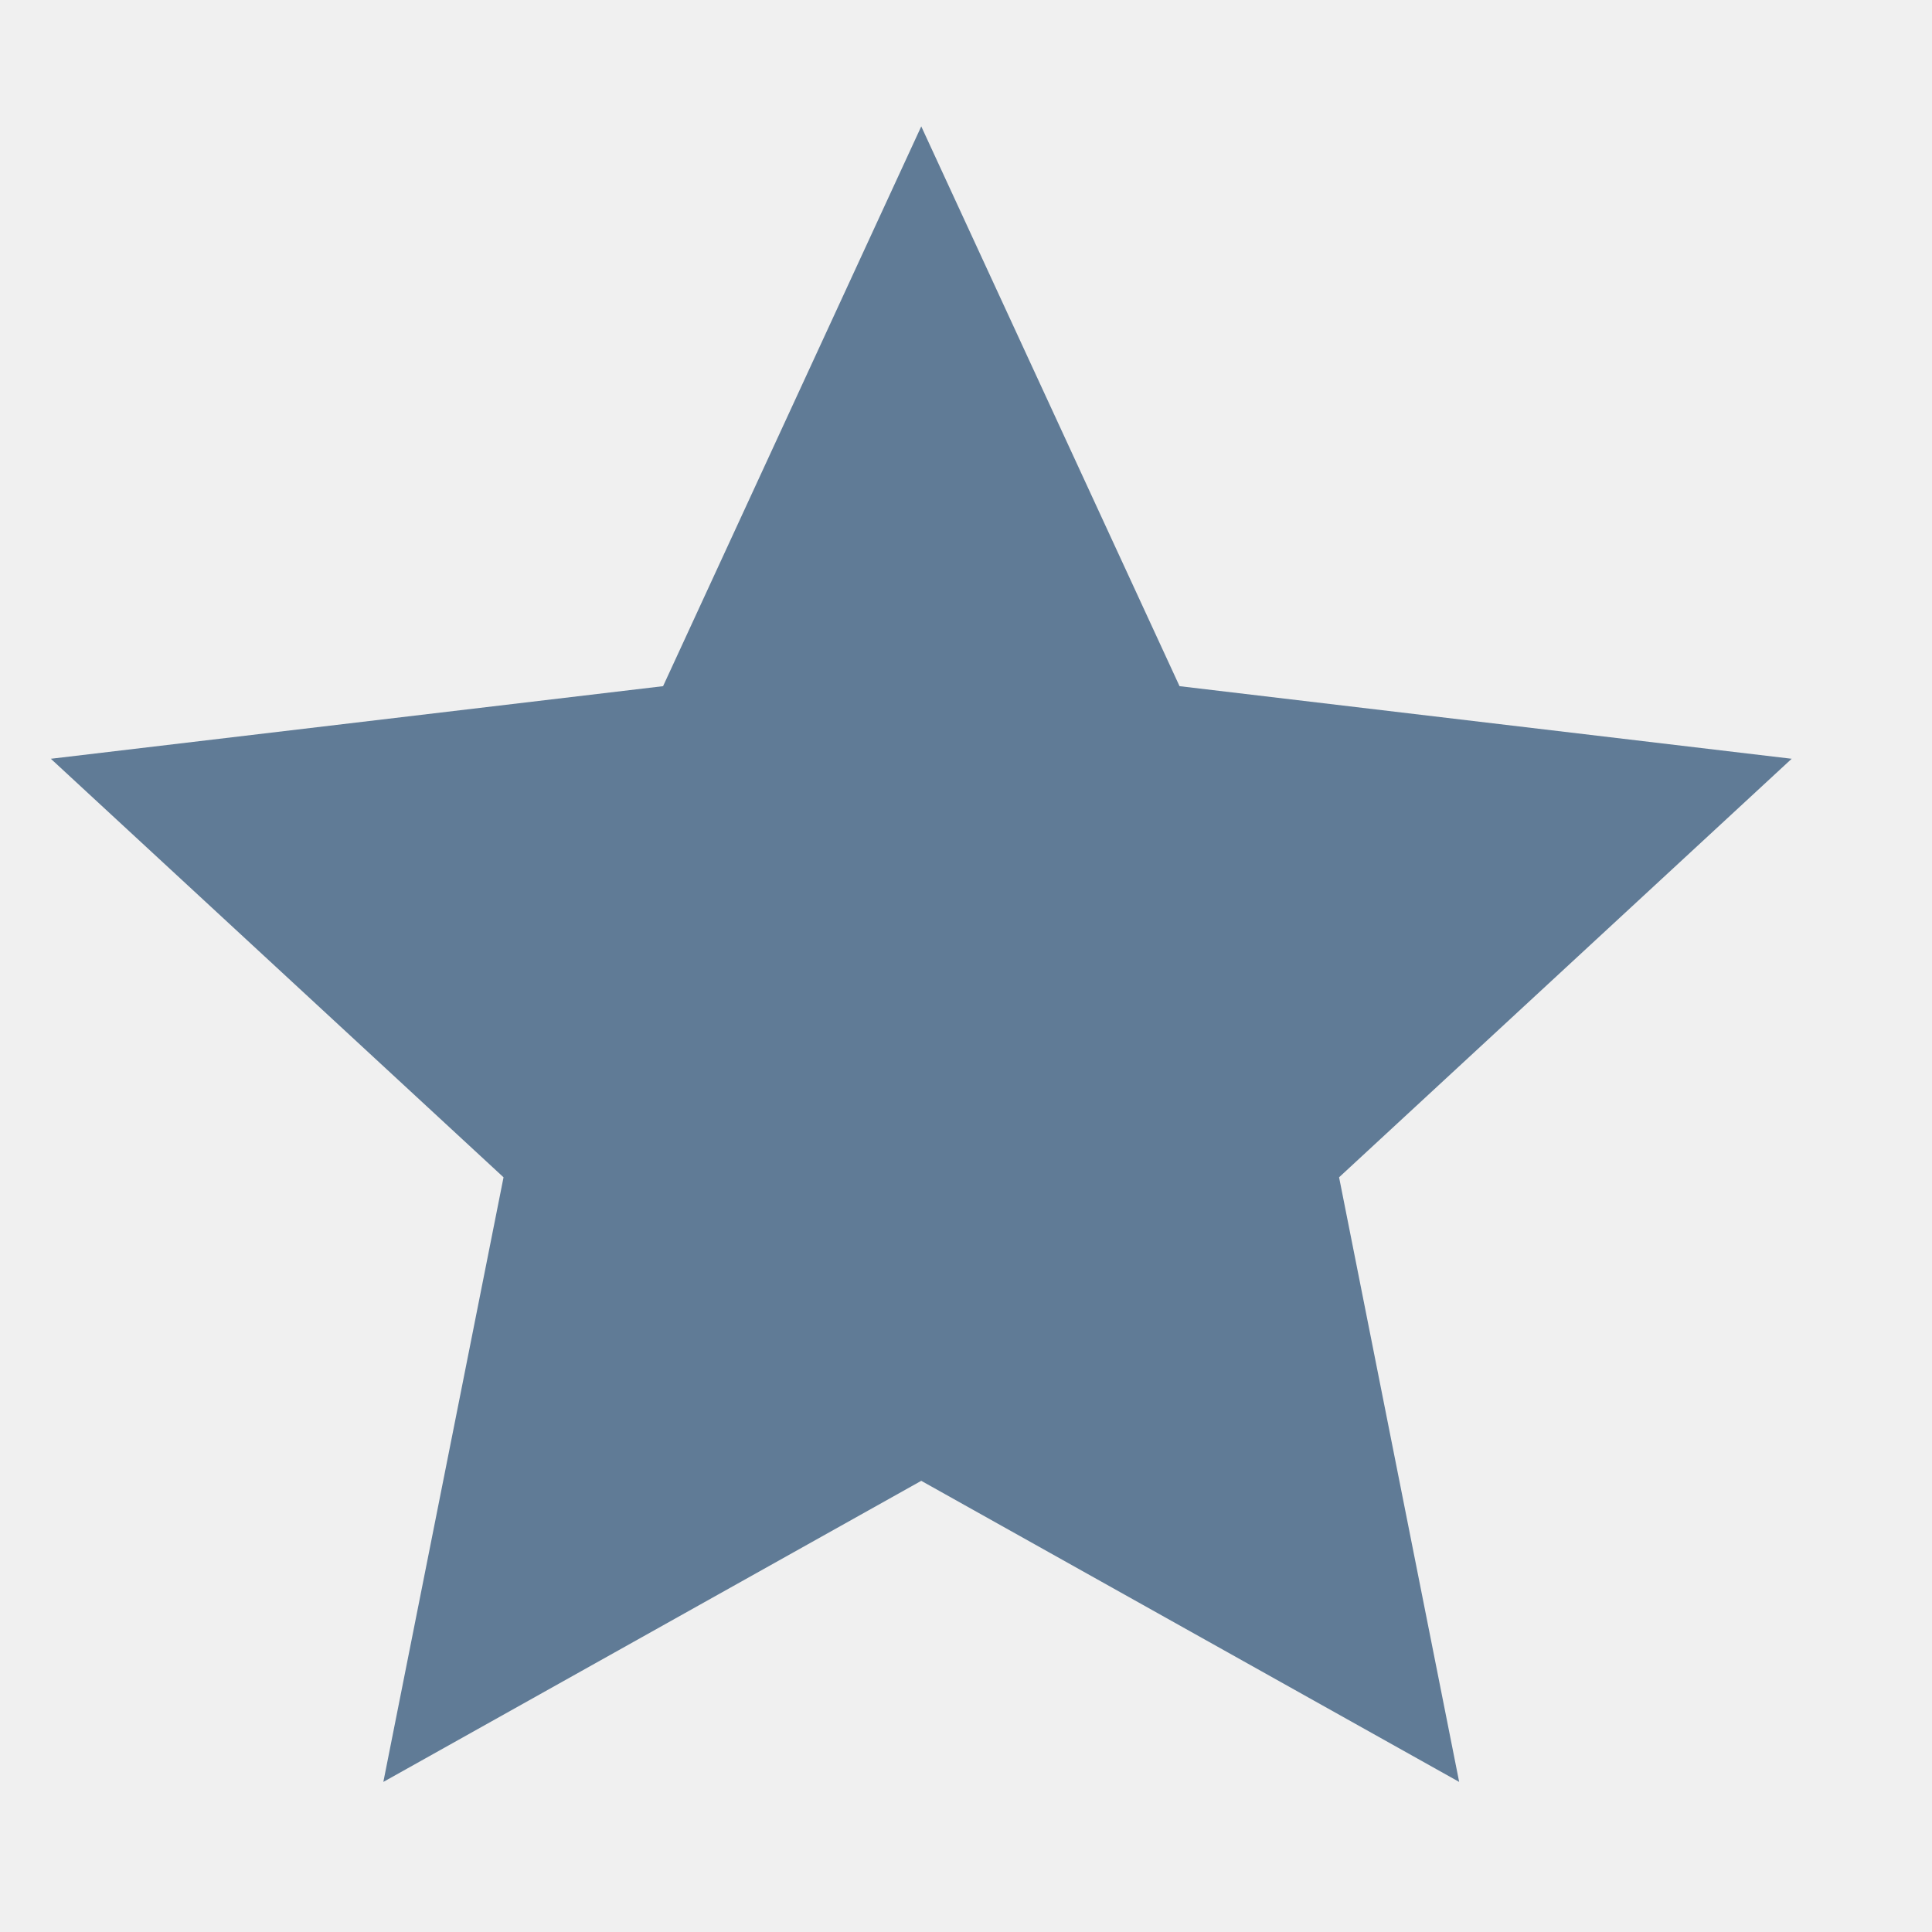
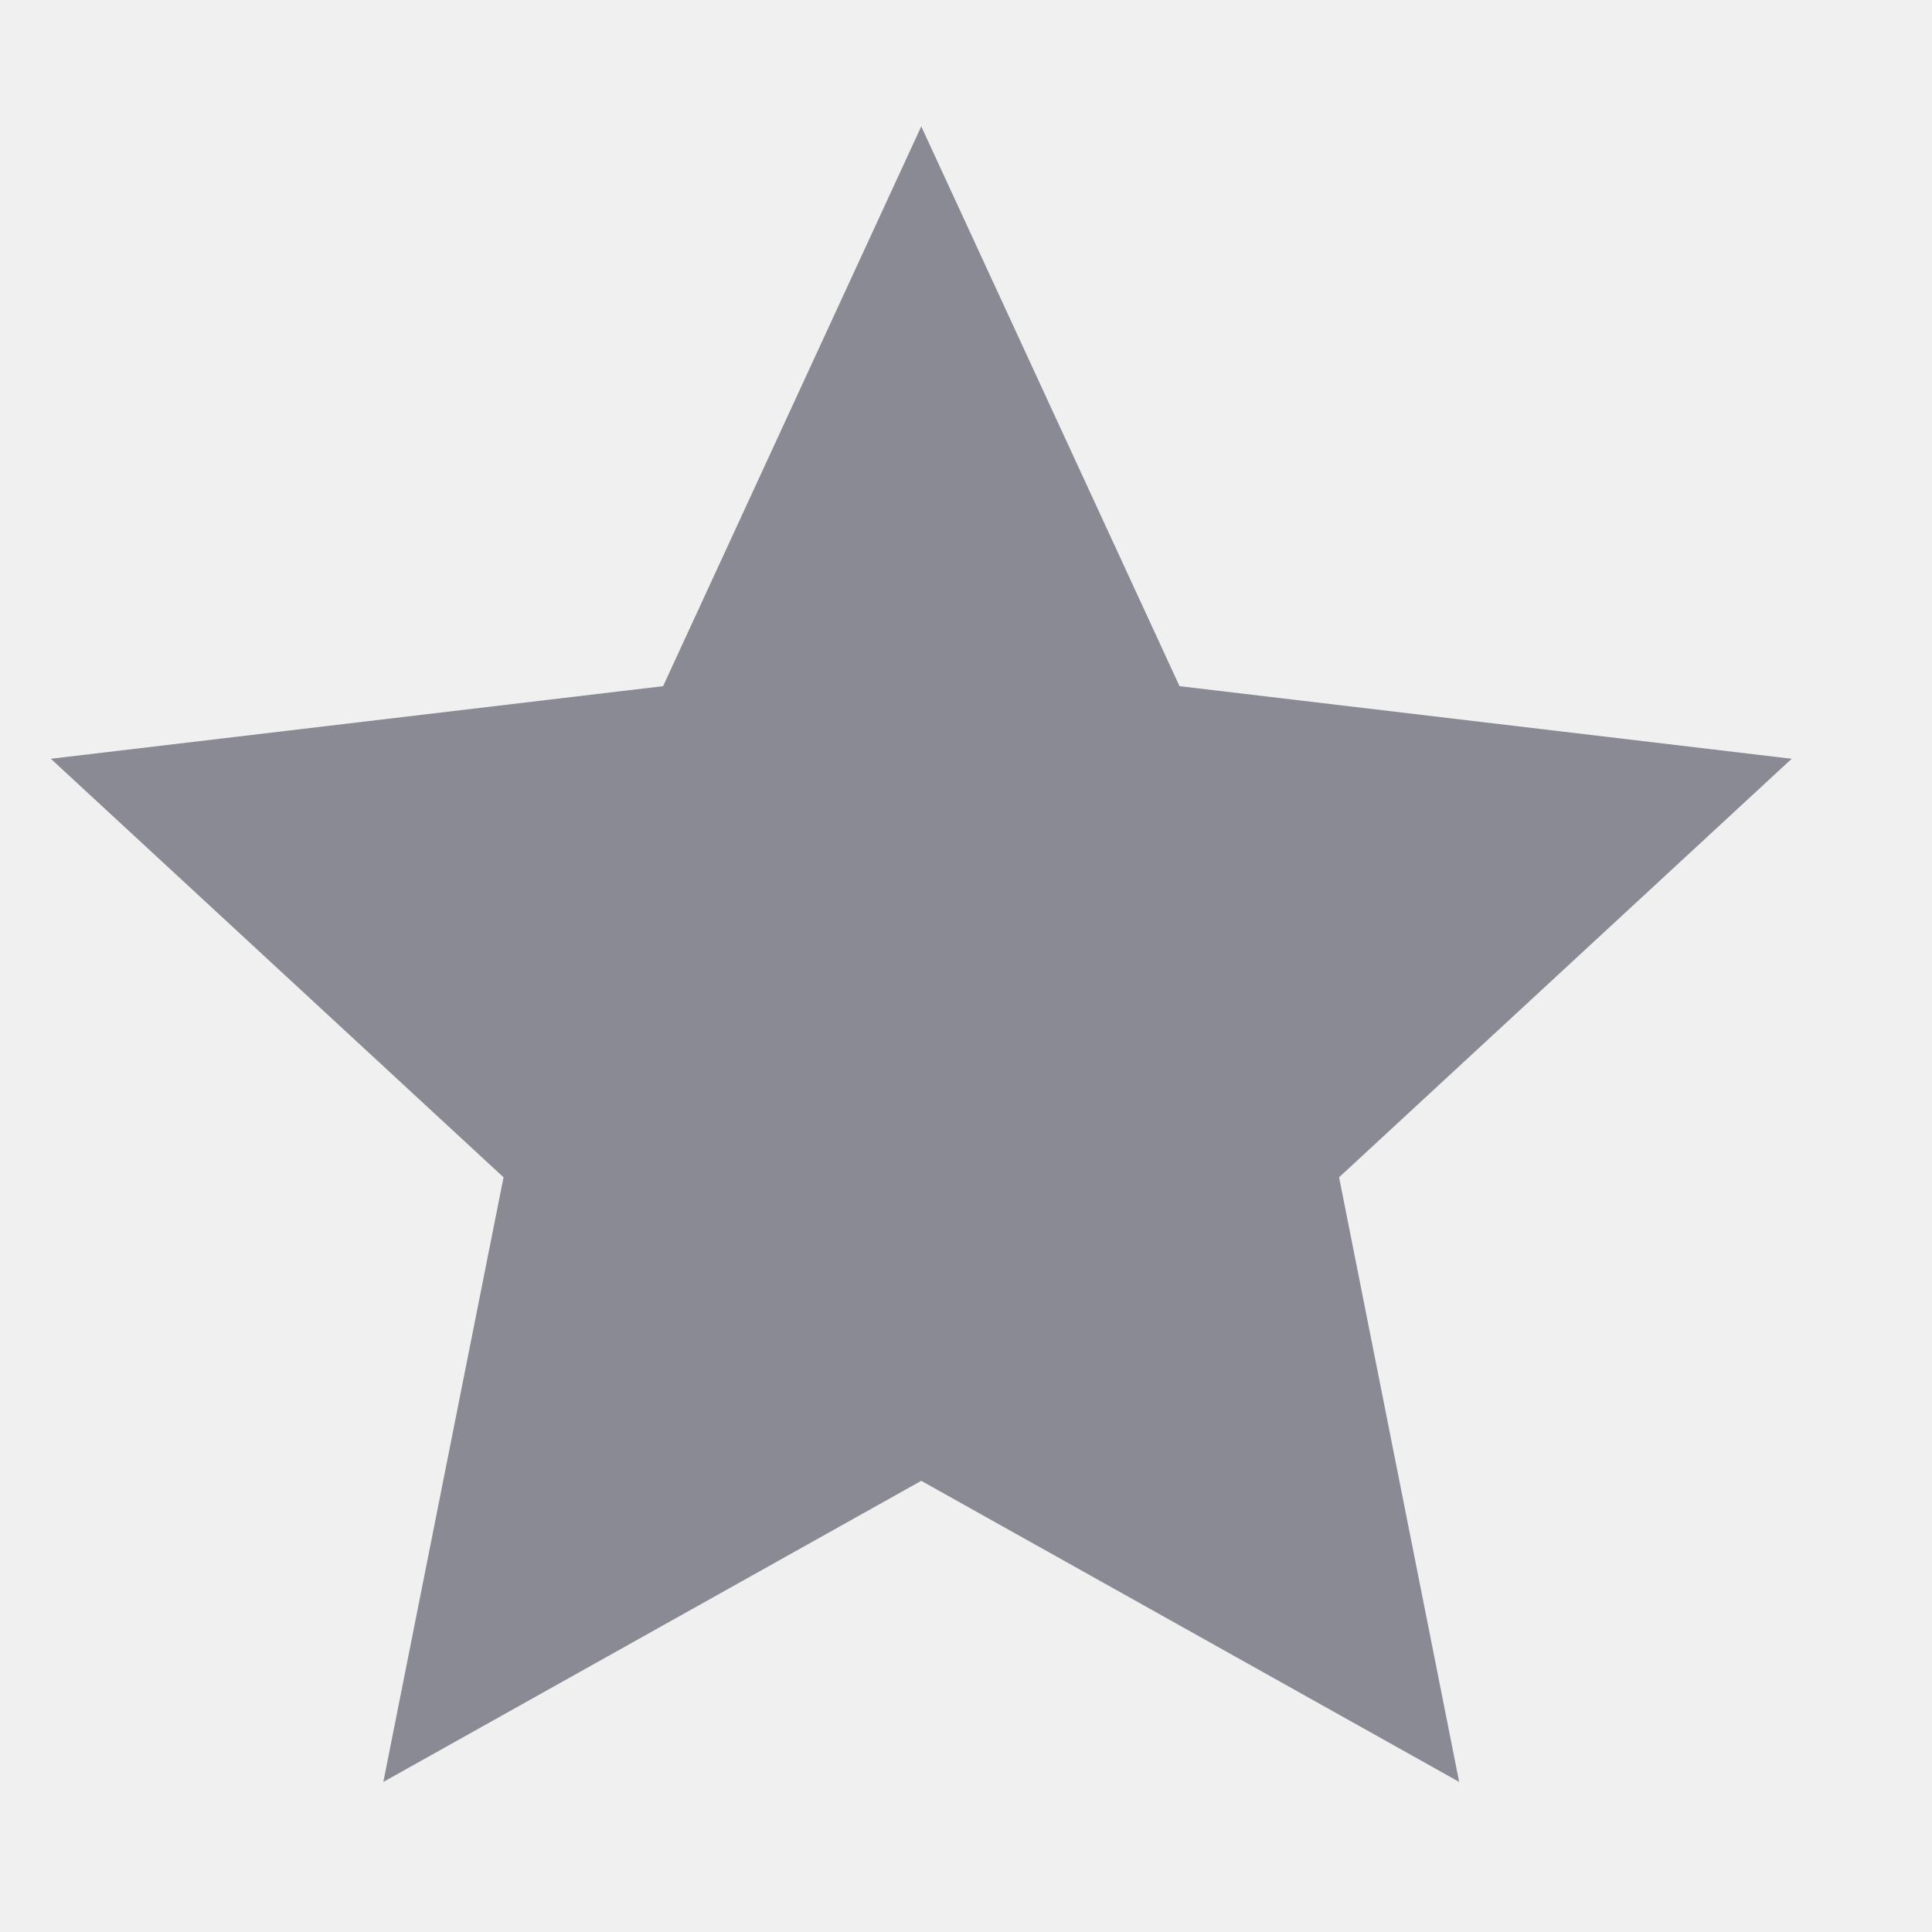
<svg xmlns="http://www.w3.org/2000/svg" width="19" height="19" viewBox="0 0 19 19" fill="none">
  <g clip-path="url(#clip0_64_2285)">
-     <path d="M9.06 14.563L3.77 17.524L4.952 11.578L0.5 7.462L6.521 6.748L9.06 1.243L11.6 6.748L17.62 7.462L13.169 11.578L14.35 17.524L9.06 14.563Z" fill="#607B96" />
+     <path d="M9.06 14.563L3.77 17.524L4.952 11.578L0.5 7.462L6.521 6.748L9.06 1.243L11.6 6.748L17.62 7.462L13.169 11.578L14.35 17.524L9.06 14.563Z" fill="#8a8a94" />
  </g>
  <defs>
    <clipPath id="clip0_64_2285">
      <rect width="18" height="18" fill="white" transform="translate(0.0600586 0.867676)" />
    </clipPath>
  </defs>
</svg>
